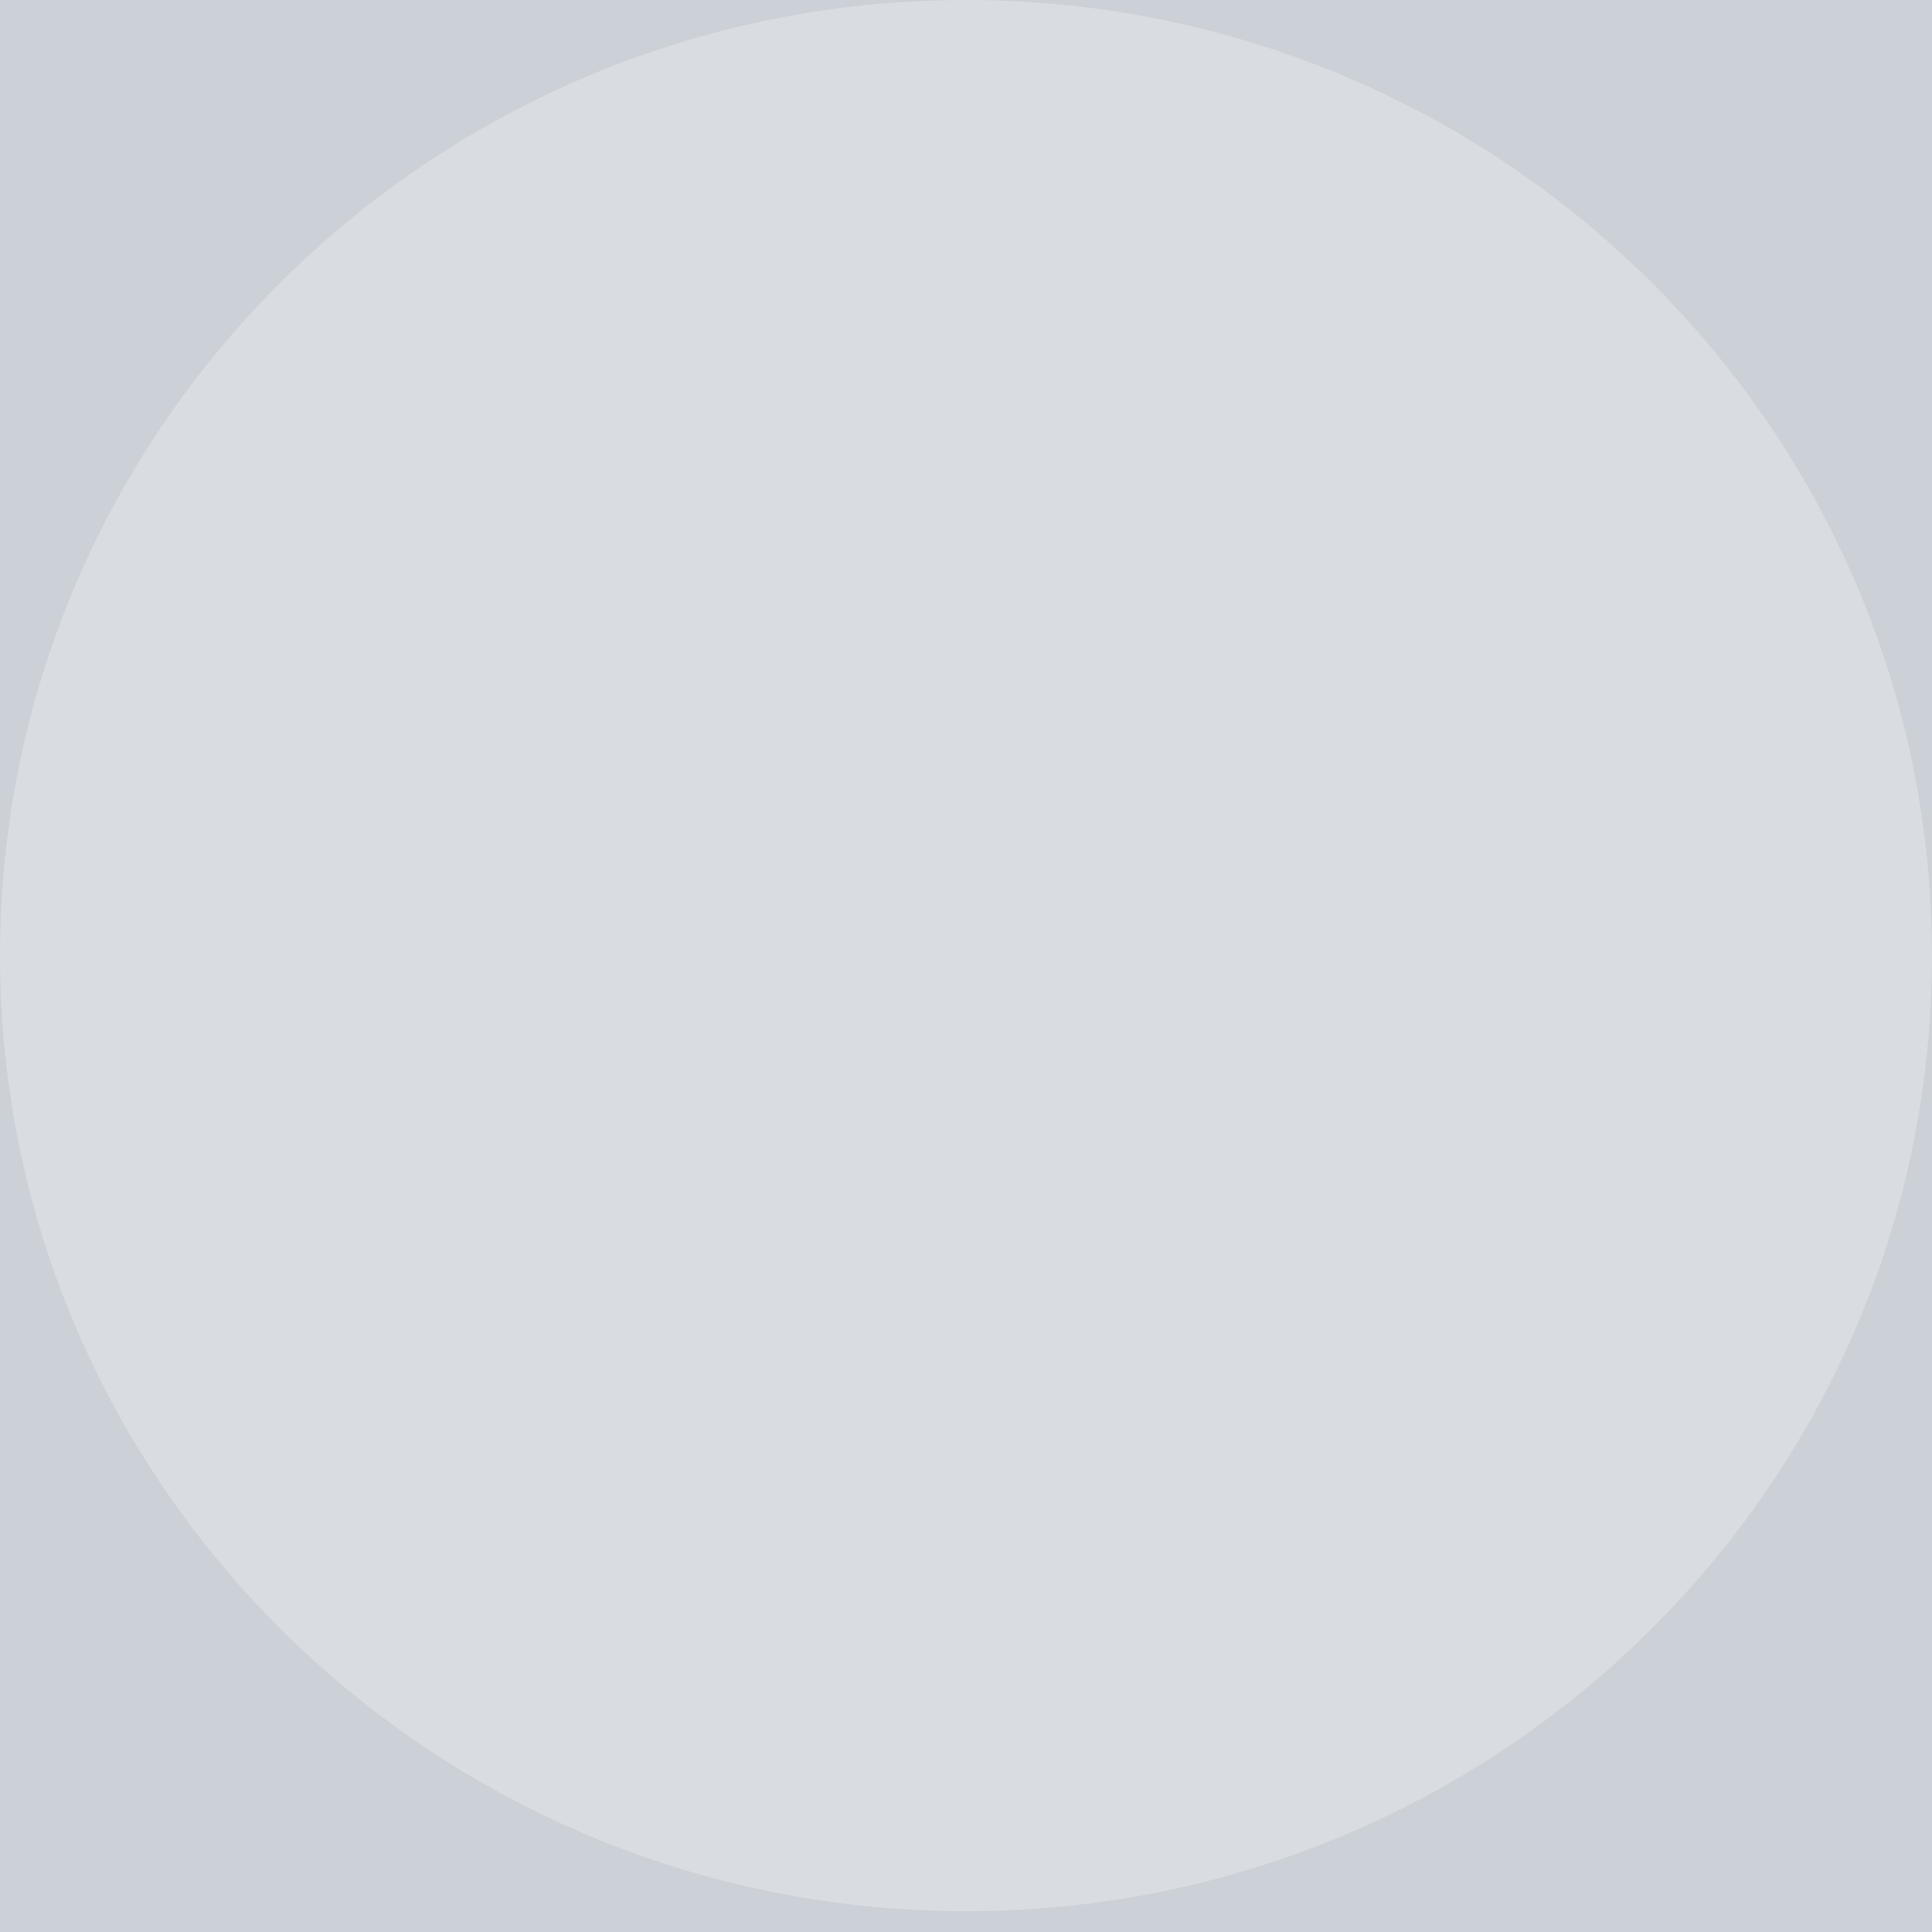
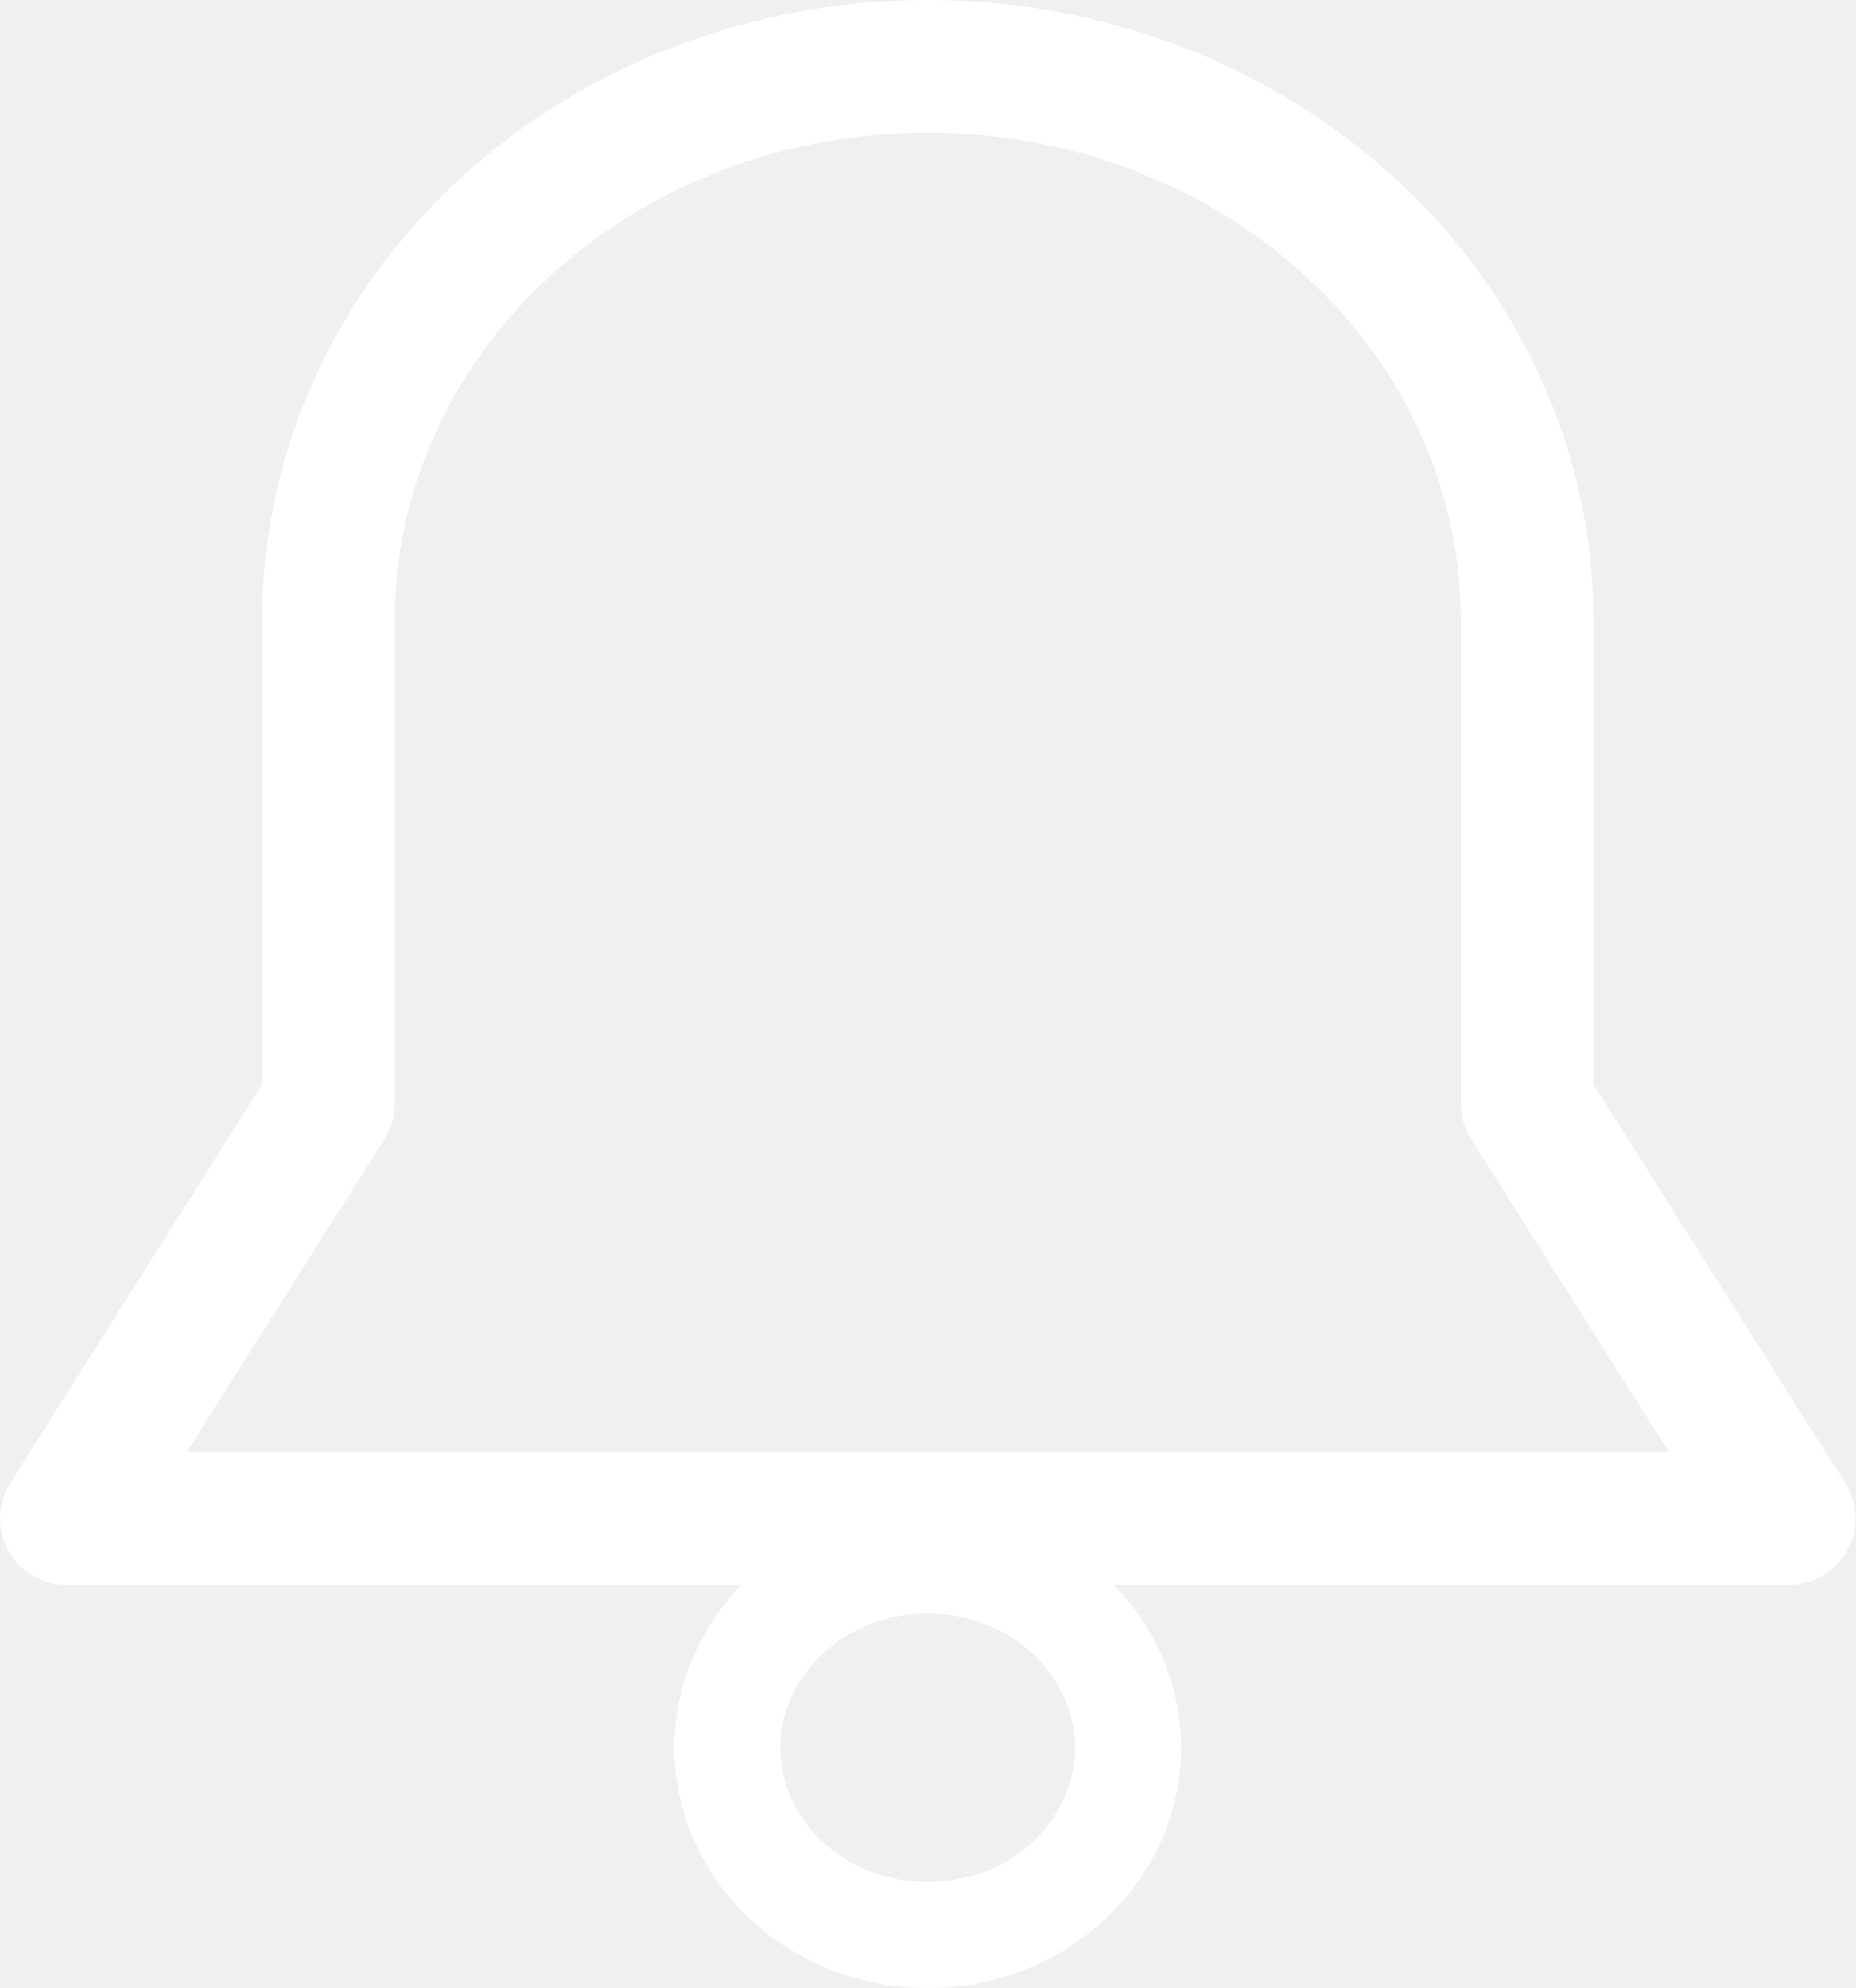
- <svg xmlns="http://www.w3.org/2000/svg" width="44" height="44" viewBox="0 0 44 44" fill="none">
-   <rect width="44" height="44" fill="#F5F5F5" />
-   <g id="í+ìë¦¼ë´ì­">
-     <path d="M-534 -119.871C-534 -120.976 -533.105 -121.871 -532 -121.871H1644C1645.1 -121.871 1646 -120.976 1646 -119.871V1677.13C1646 1678.23 1645.1 1679.13 1644 1679.13H-532C-533.105 1679.13 -534 1678.23 -534 1677.13V-119.871Z" fill="#CCD0D7" />
-     <path d="M-532 -121.871V-120.871H1644V-121.871V-122.871H-532V-121.871ZM1646 -119.871H1645V1677.13H1646H1647V-119.871H1646ZM1644 1679.13V1678.13H-532V1679.13V1680.13H1644V1679.13ZM-534 1677.13H-533V-119.871H-534H-535V1677.13H-534ZM-532 1679.13V1678.13C-532.552 1678.13 -533 1677.68 -533 1677.13H-534H-535C-535 1678.79 -533.657 1680.13 -532 1680.13V1679.13ZM1646 1677.13H1645C1645 1677.68 1644.55 1678.13 1644 1678.13V1679.13V1680.13C1645.66 1680.13 1647 1678.79 1647 1677.13H1646ZM1644 -121.871V-120.871C1644.55 -120.871 1645 -120.423 1645 -119.871H1646H1647C1647 -121.528 1645.66 -122.871 1644 -122.871V-121.871ZM-532 -121.871V-122.871C-533.657 -122.871 -535 -121.528 -535 -119.871H-534H-533C-533 -120.423 -532.552 -120.871 -532 -120.871V-121.871Z" fill="black" fill-opacity="0.1" />
-     <g id="SCR-012  í">
-       <g id="SCR-012  í_2">
-         <path id="Vector" d="M22 43.527C34.15 43.527 44 33.783 44 21.764C44 9.744 34.15 0 22 0C9.85 0 0 9.744 0 21.764C0 33.783 9.85 43.527 22 43.527Z" fill="white" fill-opacity="0.25" />
-       </g>
-     </g>
+ <svg xmlns="http://www.w3.org/2000/svg" preserveAspectRatio="none" width="100%" height="100%" overflow="visible" style="display: block;" viewBox="0 0 28 30" fill="none">
+   <g id="Group 2147224770">
+     <path id="Vector" d="M4.957 9.348C4.957 7.134 5.909 5.011 7.605 3.445C9.301 1.88 11.601 1 14 1C16.398 1 18.699 1.88 20.395 3.445C22.091 5.011 23.044 7.134 23.044 9.348V16.653L27 22.915H1L4.957 16.653V9.348Z" stroke="white" stroke-width="2" stroke-linejoin="round" />
+     <path id="Vector_2" d="M13.999 23.55C15.71 23.55 17.023 24.855 17.023 26.375C17.023 27.895 15.71 29.2 13.999 29.2C12.289 29.2 10.976 27.895 10.976 26.375C10.976 24.855 12.289 23.55 13.999 23.55Z" stroke="white" stroke-width="1.6" />
  </g>
</svg>
